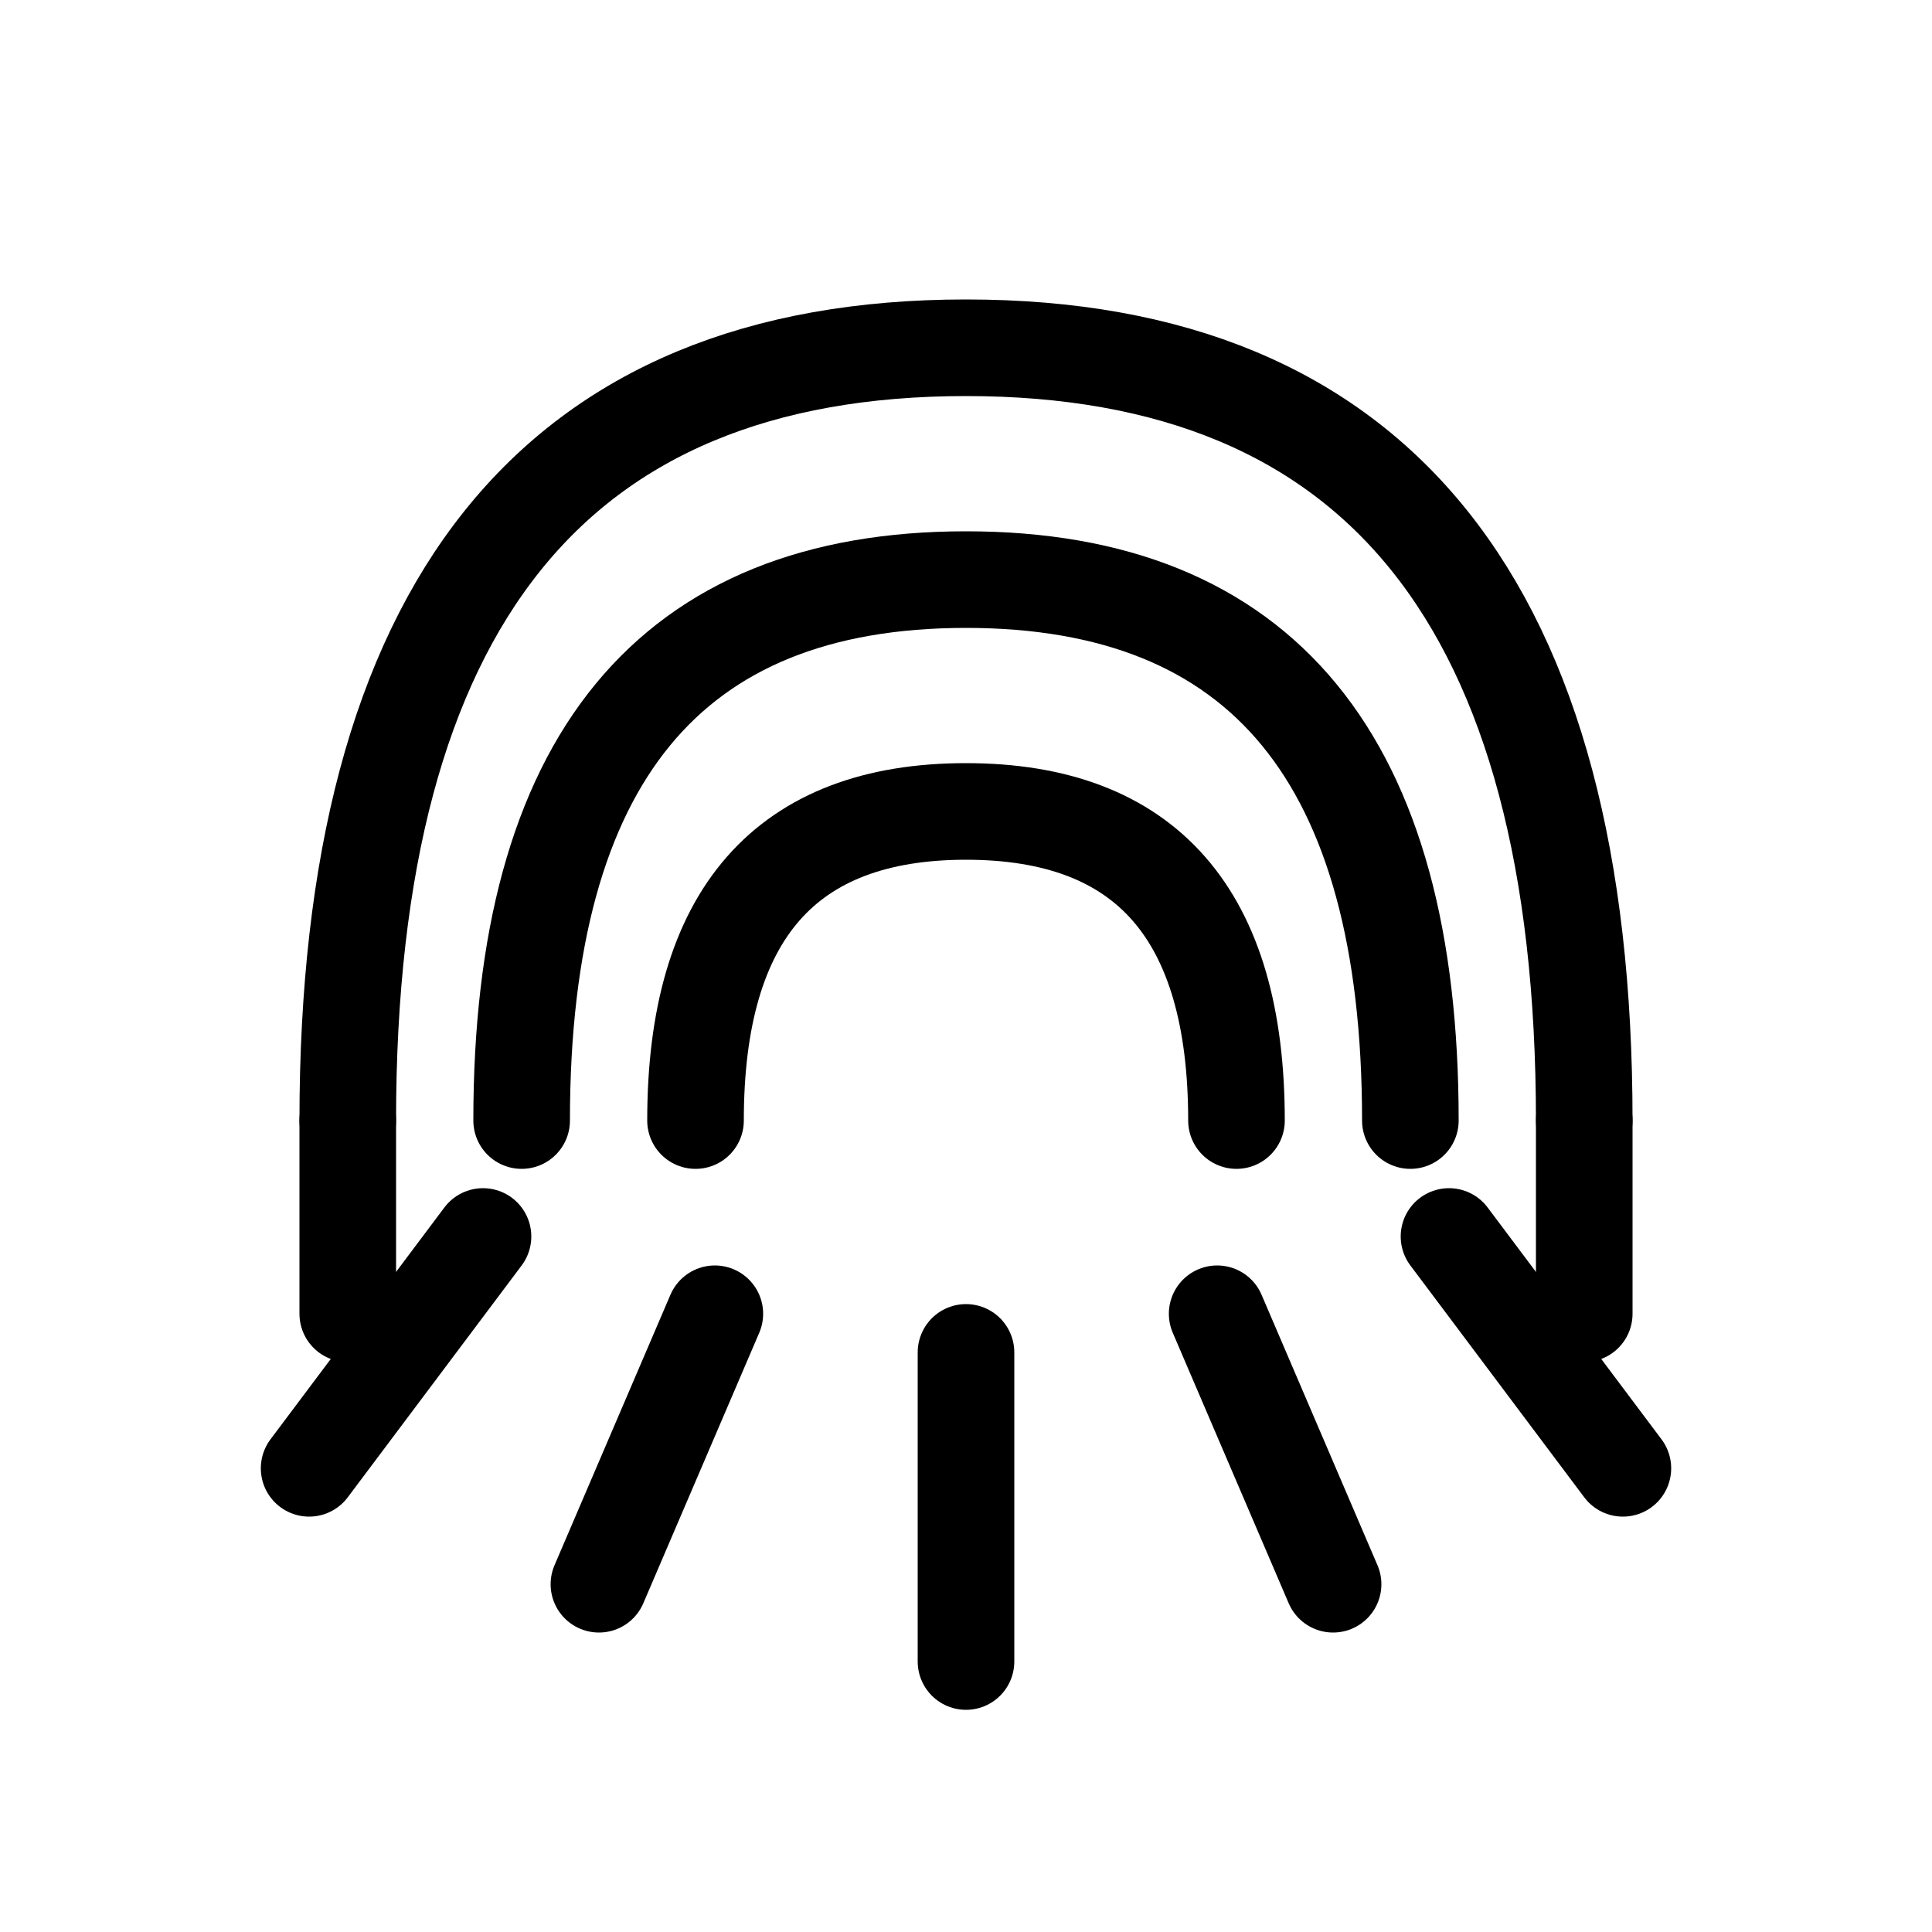
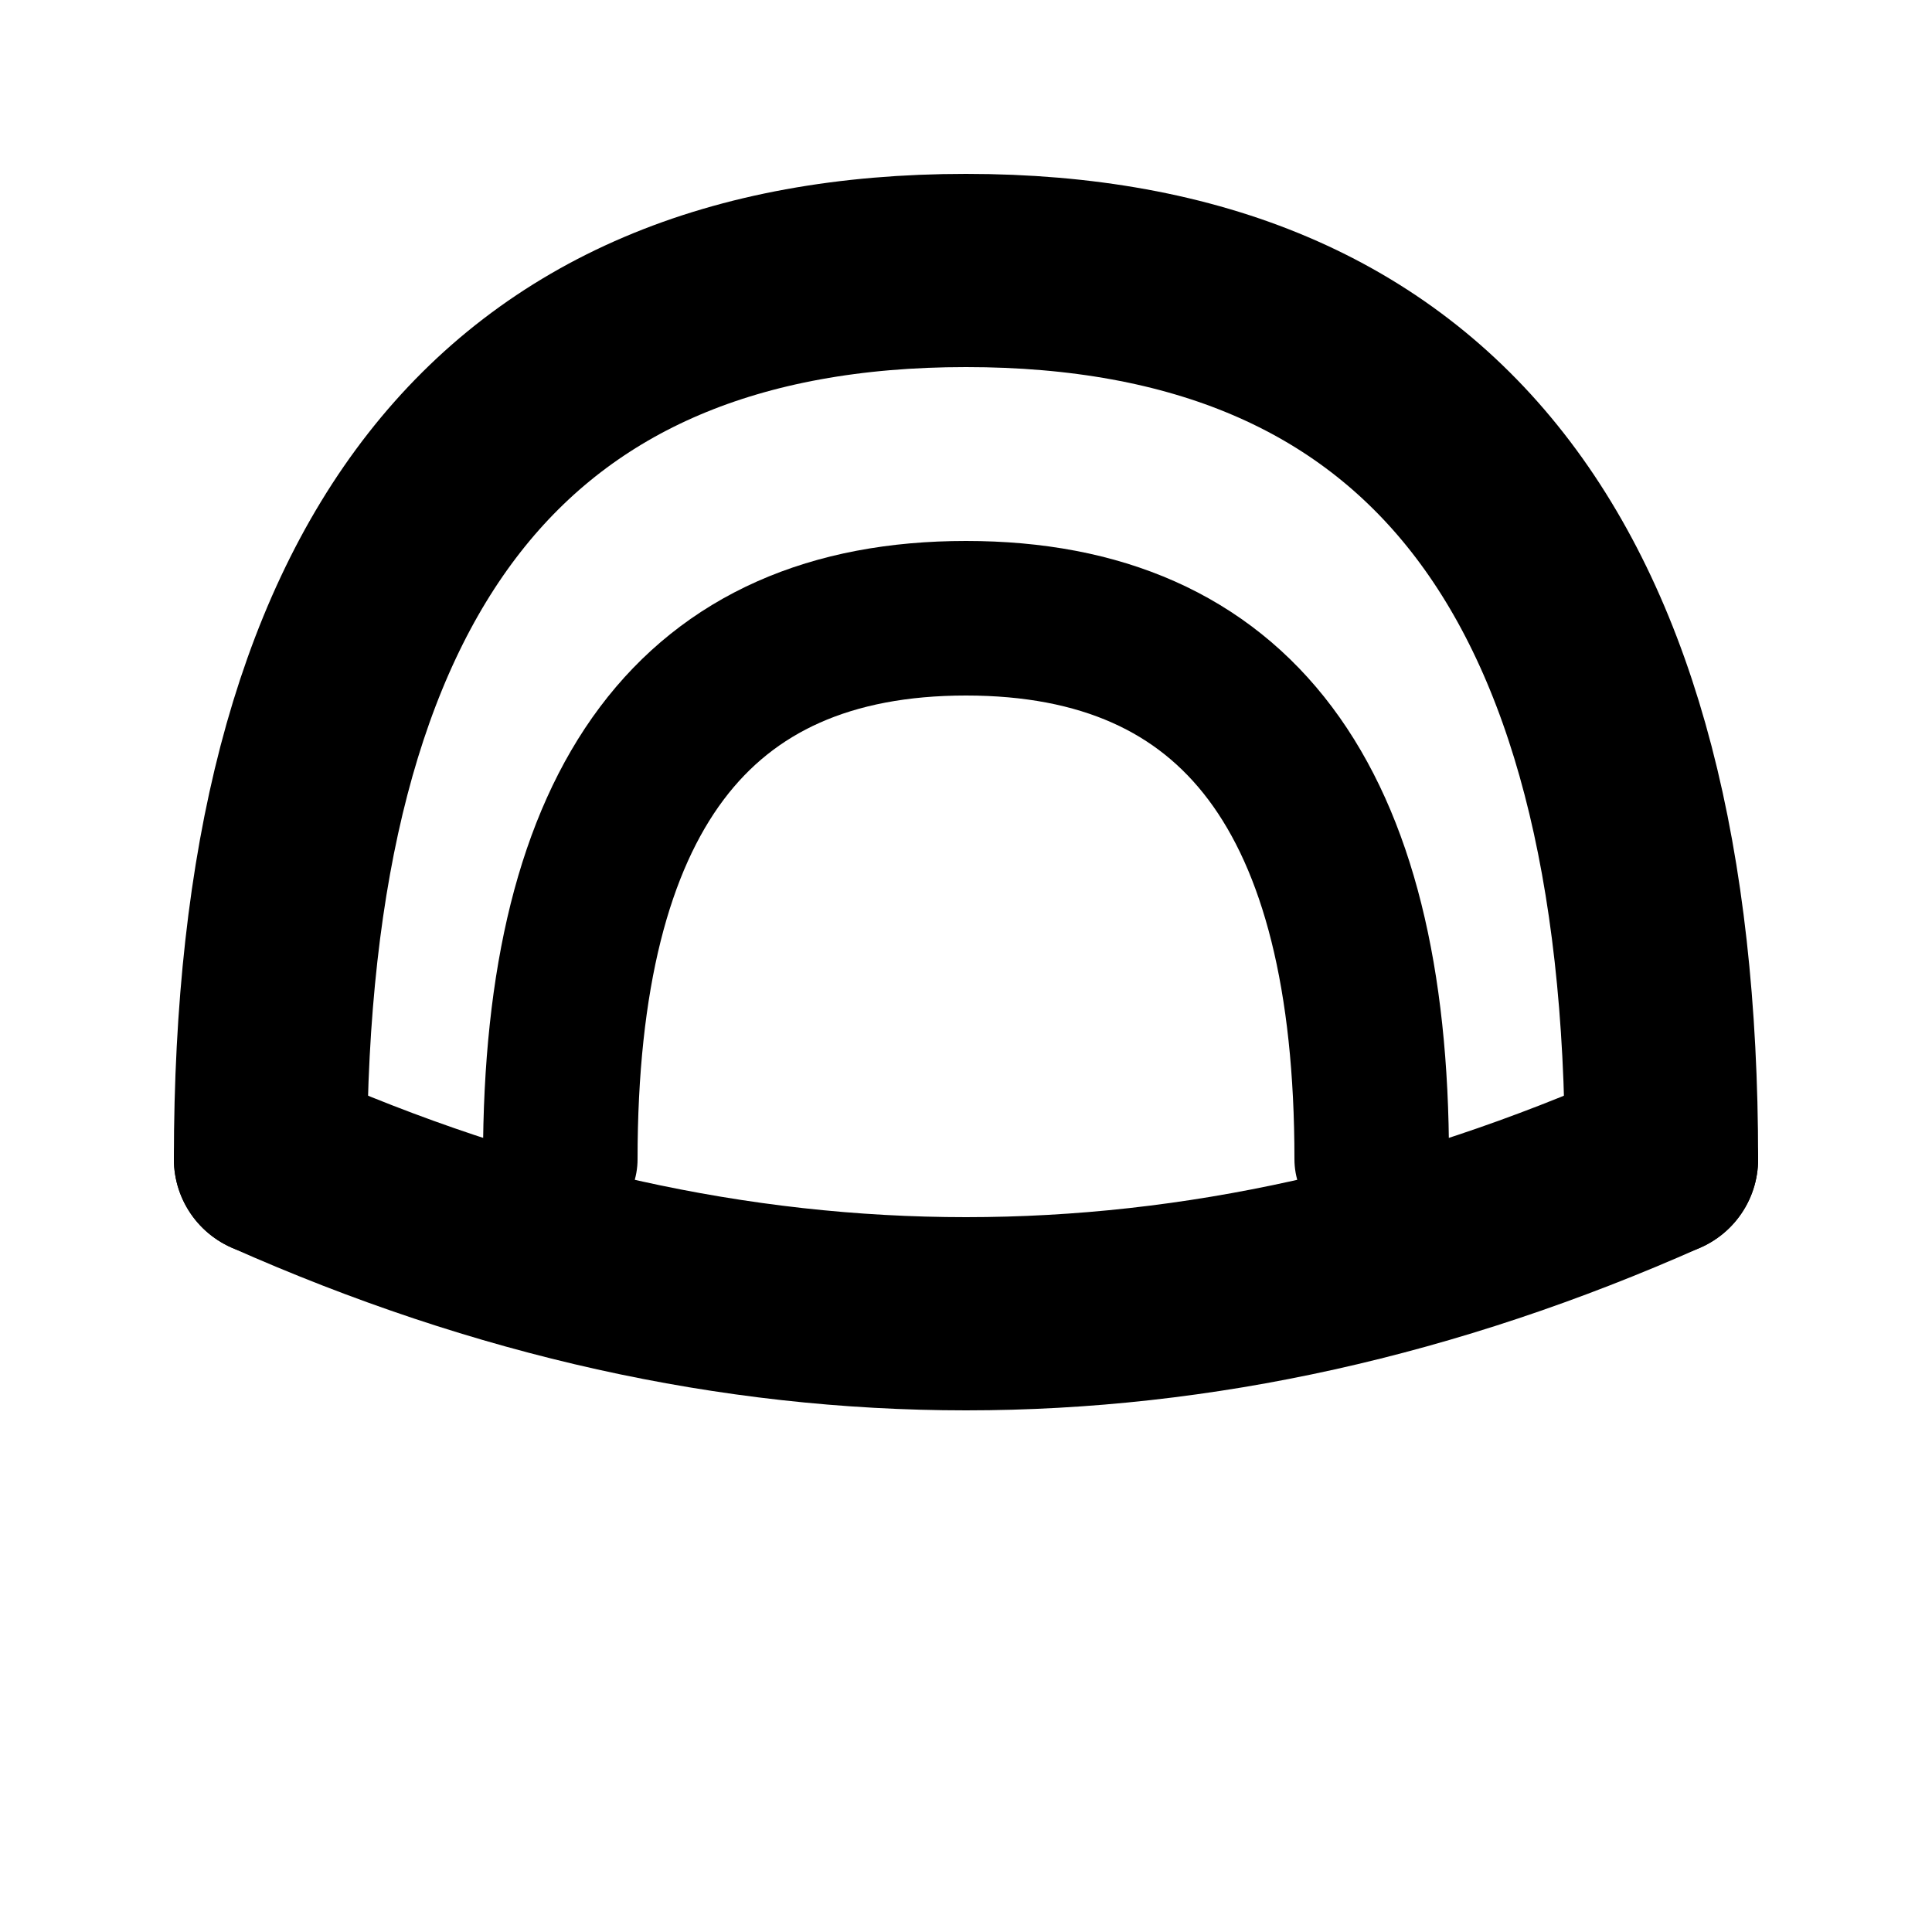
- <svg xmlns="http://www.w3.org/2000/svg" viewBox="0 0 100 100" fill="none" stroke="currentColor" stroke-width="5" stroke-linecap="round" stroke-linejoin="round">
-   <path d="M18 58 Q18 18 50 18 Q82 18 82 58" />
-   <path d="M27 58 Q27 30 50 30 Q73 30 73 58" />
-   <path d="M36 58 Q36 42 50 42 Q64 42 64 58" />
-   <line x1="18" y1="58" x2="18" y2="68" />
-   <line x1="82" y1="58" x2="82" y2="68" />
-   <line x1="25" y1="64" x2="16" y2="76" />
-   <line x1="37" y1="68" x2="31" y2="82" />
-   <line x1="50" y1="70" x2="50" y2="86" />
-   <line x1="63" y1="68" x2="69" y2="82" />
-   <line x1="75" y1="64" x2="84" y2="76" />
+ <svg xmlns="http://www.w3.org/2000/svg" viewBox="0 0 100 100" fill="none" stroke="currentColor" stroke-linecap="round" stroke-linejoin="round">
+   <path d="M14 60 Q14 14 50 14 Q86 14 86 60" stroke-width="10" />
+   <path d="M29 60 Q29 32 50 32 Q71 32 71 60" stroke-width="8" />
+   <path d="M14 60 Q50 76 86 60" stroke-width="10" />
</svg>
